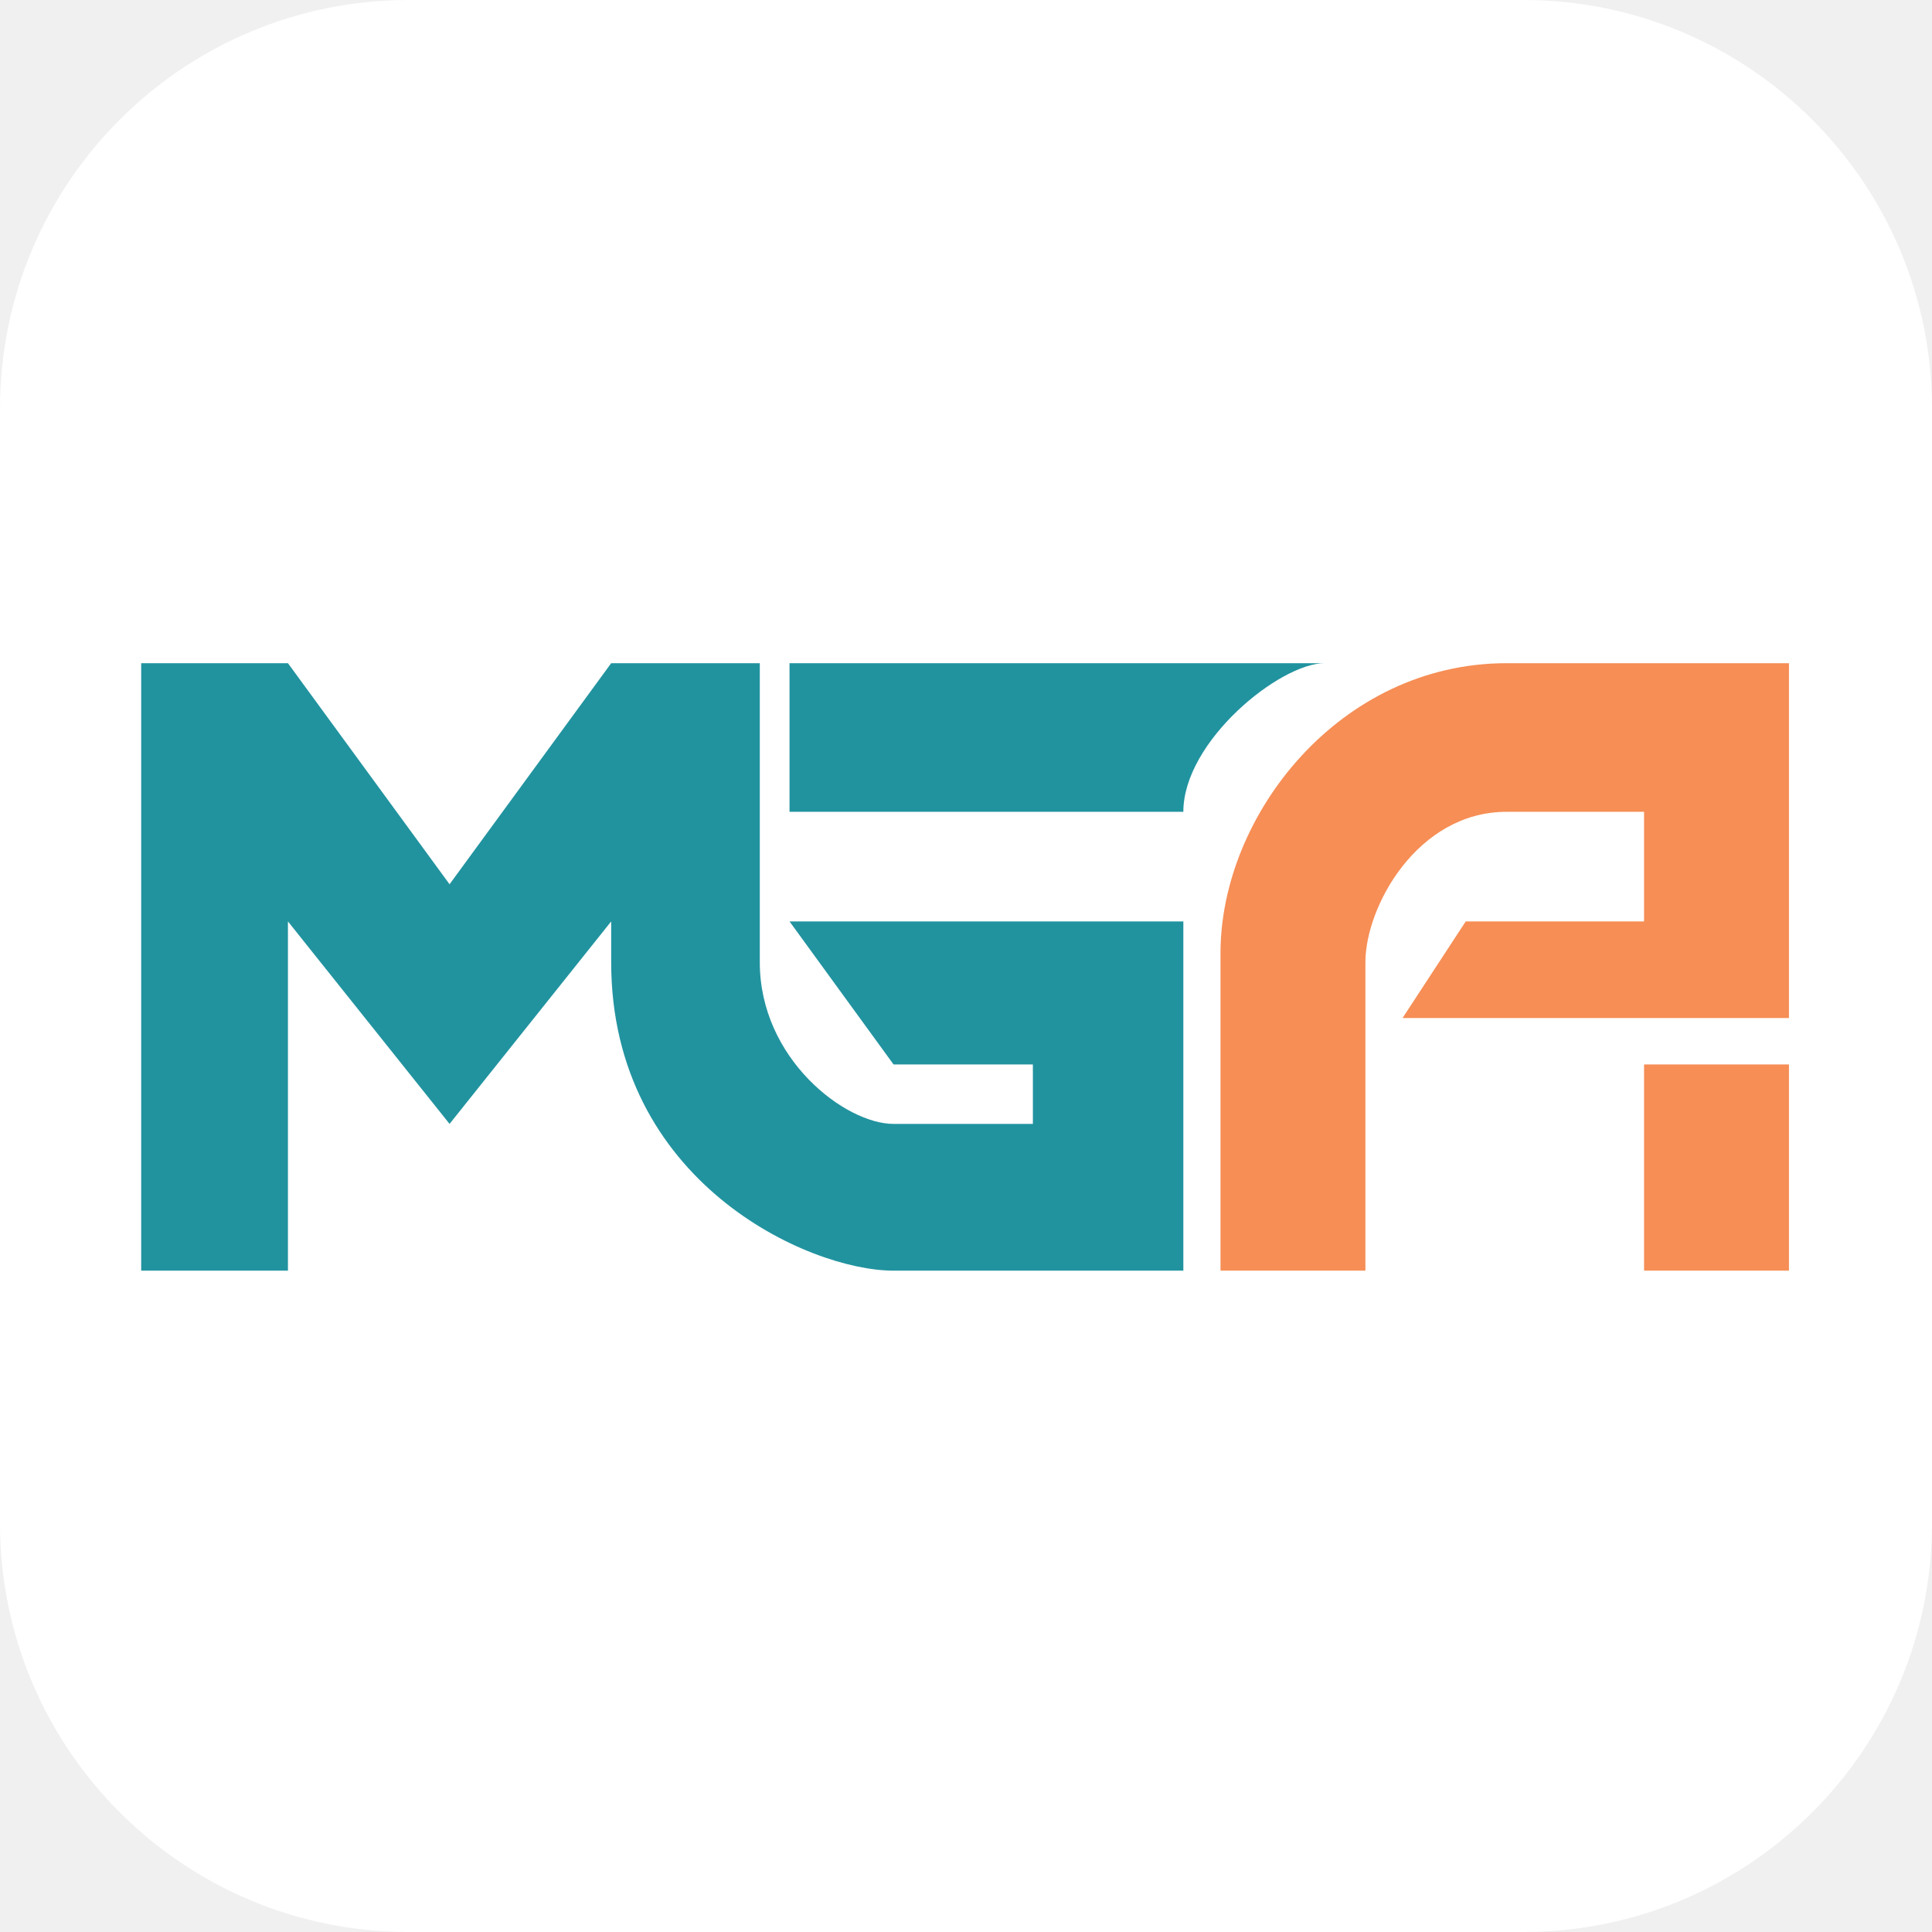
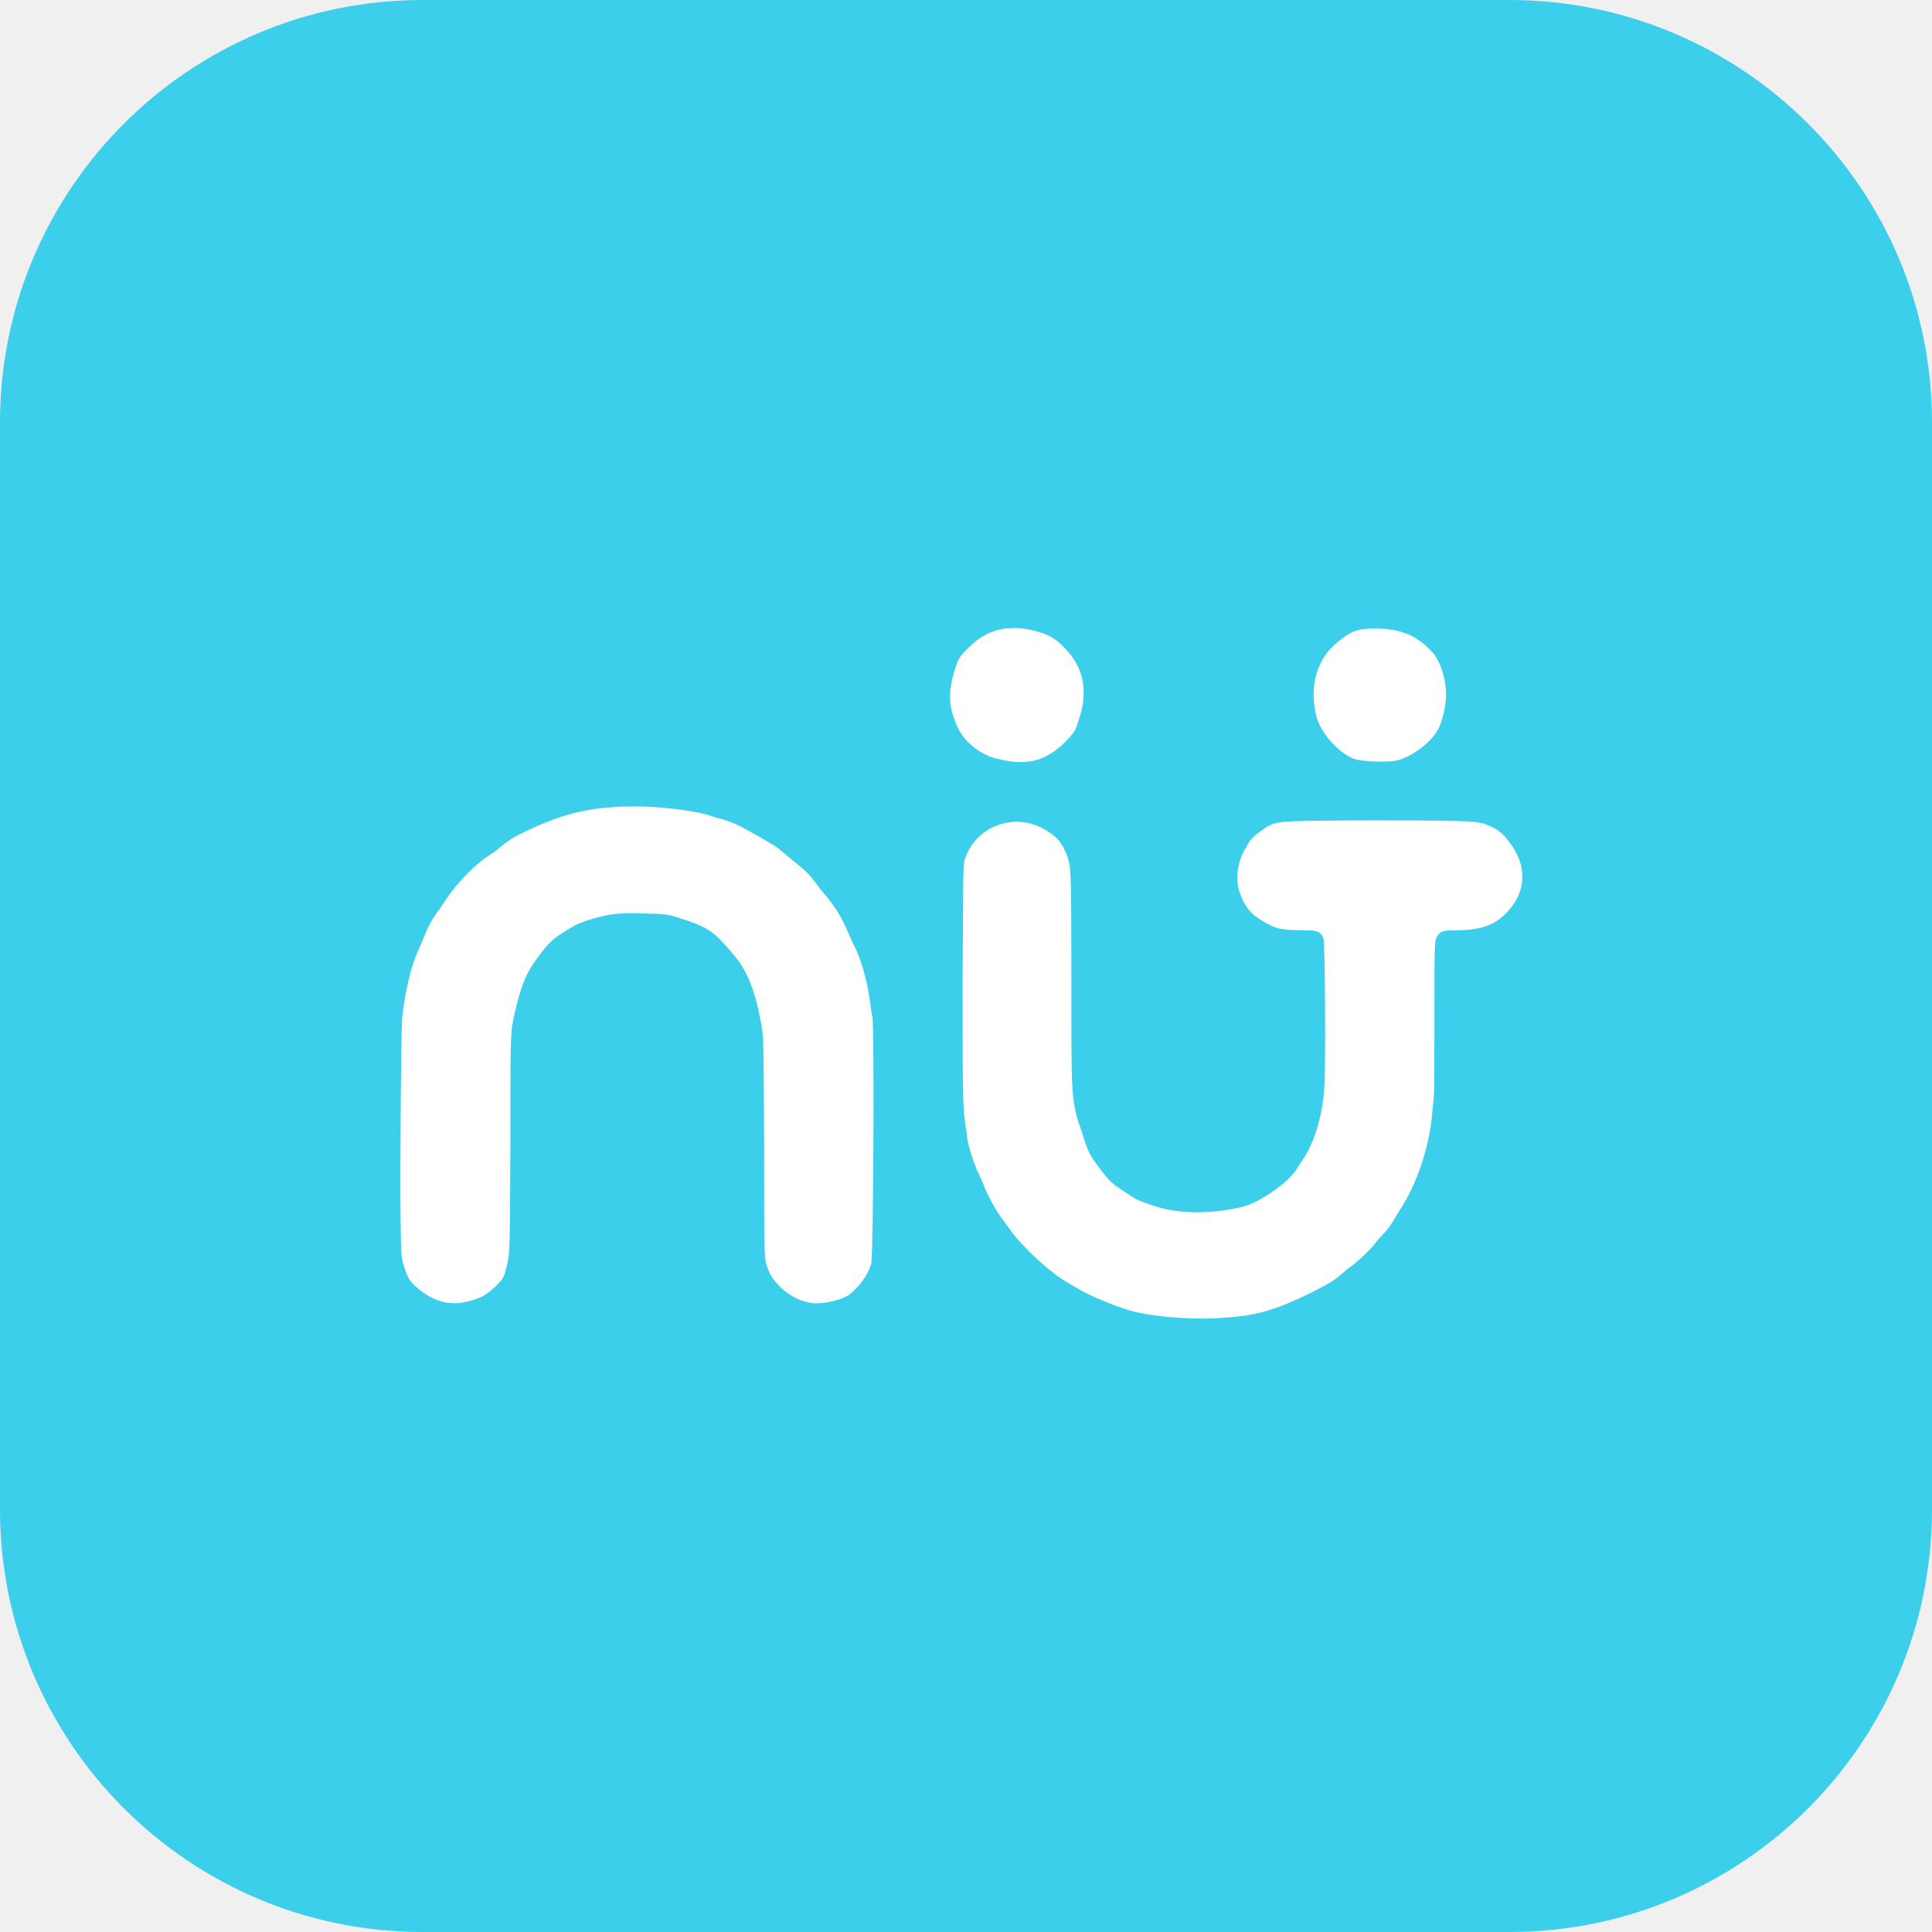
- <svg xmlns="http://www.w3.org/2000/svg" viewBox="82 22 1040 1040">
-   <rect x="82" y="22" width="1040" height="1040" rx="220" fill="#fff" />
-   <path fill="#21939f" d="M158 379H237L324 498L411 379H491V540C491 592 537 627 563 627H638V595H563L507 518H719V706H563C517 706 411 658 411 540V518L324 627L237 518V706H158ZM507 379H795C771 379 719 421 719 459H507Z" />
-   <path fill="#f68e55" d="M739 706V535C739 461 803 379 893 379H1045V570H837L871 518H967V459H893C845 459 817 510 817 540V706ZM967 595H1045V706H967Z" />
+ <svg xmlns="http://www.w3.org/2000/svg" viewBox="0 0 512 512">
+   <rect width="512" height="512" rx="112" fill="#3BCFEB" />
+   <path fill="#fff" transform="translate(106.0 161.4) scale(1.4778)" d="M12.4 124.1C14.7 123.5 15.5 123 17.2 121.4C18.4 120.2 18.7 119.8 19 118.4C19.7 115.6 19.7 116.6 19.8 95.9C19.8 74.9 19.8 76.1 20.6 72.3C21.8 67.3 22.6 65.2 25 62.1C26.3 60.3 27.4 59.2 28.5 58.5C31.3 56.7 31.7 56.5 33.7 55.8C37.2 54.7 39.2 54.4 43.9 54.6C47.8 54.7 47.9 54.7 50.4 55.5C54.2 56.7 56 57.7 57.5 59.4C58 59.9 58.9 60.8 59.4 61.5C62.2 64.5 63.8 68.6 64.8 74.6C65.2 76.7 65.2 76.7 65.3 96.3C65.3 117.7 65.3 116.3 66 118.4C67.2 121.5 70.8 124.2 74.2 124.5C76.3 124.6 79.1 123.9 80.5 123C82.4 121.5 83.9 119.5 84.5 117.4C84.9 116.1 85.1 74.7 84.7 73C84.6 72.5 84.4 71.6 84.4 71.1C83.8 66.8 83 63.9 81.8 61.1C81.3 60.1 80.7 58.8 80.4 58.1C79.3 55.5 78.3 53.8 76.6 51.7C76 51 75.1 49.9 74.6 49.2C73.5 47.7 72.6 46.8 71.2 45.7C70.6 45.2 69.6 44.4 69 43.9C67.7 42.7 66.8 42.2 64.2 40.7C60.9 38.8 59.7 38.3 57.9 37.7C56.9 37.5 55.7 37.1 55.2 36.9C52.2 36.1 46.7 35.4 42.3 35.4C35.3 35.4 30.7 36.3 25.1 38.7C21.2 40.4 20 41.1 18.2 42.5C17.7 43 16.6 43.8 15.8 44.3C13.7 45.6 10.3 49 8.3 52C7.8 52.8 7 54 6.5 54.6C5.5 56.1 5.1 56.8 4.3 58.8C3.9 59.8 3.4 60.9 3.2 61.4C2.1 63.6 0.8 69 0.4 73.2C0.2 74.9 0 100.1 0.1 108.8C0.2 116.2 0.2 116.2 0.7 117.8C1.3 119.7 1.6 120.3 2.6 121.3C5.8 124.2 8.9 125.1 12.4 124.1ZM147.6 127.1C153.8 126.7 157 125.7 163.4 122.6C166.9 120.8 167.4 120.5 168.9 119.2C169.5 118.7 170.3 118 170.8 117.7C172.1 116.7 174.2 114.7 174.9 113.7C175.3 113.2 175.9 112.5 176.3 112.1C177.1 111.3 177.4 110.9 178.5 109.1C179 108.3 179.6 107.3 179.9 106.8C182.6 102.5 184.7 95.7 185.1 90.5C185.2 89.6 185.3 88.2 185.4 87.4C185.5 86.6 185.5 80.7 185.5 73.1C185.5 58.9 185.5 59.3 186.2 58.4C186.8 57.7 187.3 57.6 189.9 57.6C194 57.5 196.3 56.7 198.5 54.4C202.3 50.4 202.2 45.4 198.2 40.9C197.3 39.8 196.1 39.1 194.4 38.5C192.6 38 190.4 37.9 172.9 37.9C156.3 38 157.1 37.9 154.4 39.8C152.9 40.9 152.6 41.1 151.7 42.8C150.2 45.1 149.8 48.3 150.5 50.6C151.6 53.7 152.6 54.8 155.3 56.3C157.4 57.4 157.9 57.5 161.3 57.6C164.6 57.6 165 57.7 165.6 59.1C165.9 59.7 166 80.8 165.8 85.3C165.5 90.5 164.2 95 162.2 98.3C161.7 99 161.1 99.9 160.9 100.3C159.3 102.9 154.2 106.4 151.1 107.2C145 108.6 139.4 108.5 134.8 106.9C132.2 106 132 105.9 129.8 104.4C127.5 102.9 127 102.4 125.4 100.2C123.7 98 123.3 97.1 122.4 94.2C120.3 87.9 120.4 88.6 120.4 66.1C120.4 47.2 120.3 46.5 119.8 44.7C118.9 42.2 118.2 41.2 116.2 39.9C110.6 36.1 103 38.8 101.2 45.2C101 46.2 101 46.2 100.9 66.4C100.9 87.6 100.9 88.8 101.4 92.5C101.5 93.2 101.7 94.2 101.7 94.8C101.9 96.3 102.8 99 103.5 100.7C103.9 101.4 104.3 102.5 104.6 103.1C105.3 105 106.6 107.4 107.6 108.8C108.2 109.6 109 110.8 109.5 111.4C111.6 114.4 116.7 119.1 119.6 120.7C120.1 121 120.7 121.4 121.1 121.6C123.7 123.2 129 125.4 132.1 126.1C136 127 142.8 127.5 147.6 127.1ZM114.1 27.1C116.2 26.5 118.2 25.1 120 23.1C121.1 21.8 121.2 21.7 121.9 19.3C123.3 15 122.6 10.9 120 7.9C118.1 5.6 116.6 4.6 113.8 3.9C109.2 2.7 105.3 3.6 102.1 6.8C100.4 8.4 100 9 99.4 11.2C98.2 15.3 98.4 17.6 100 21.2C101.2 23.9 104.3 26.3 107.3 26.9C110.2 27.6 112.1 27.6 114.1 27.1ZM178.6 27.2C181.2 26.7 185 23.9 186.2 21.5C186.7 20.7 187.4 18 187.5 16.7C187.9 13.5 186.8 9.6 185.1 7.7C182.3 4.7 179.4 3.5 174.8 3.5C171.5 3.5 170.3 4 167.5 6.5C164.3 9.4 163.1 14.1 164.3 19.1C165 22.2 168.5 26 171.2 26.9C172.9 27.4 176.6 27.5 178.6 27.2Z" />
</svg>
